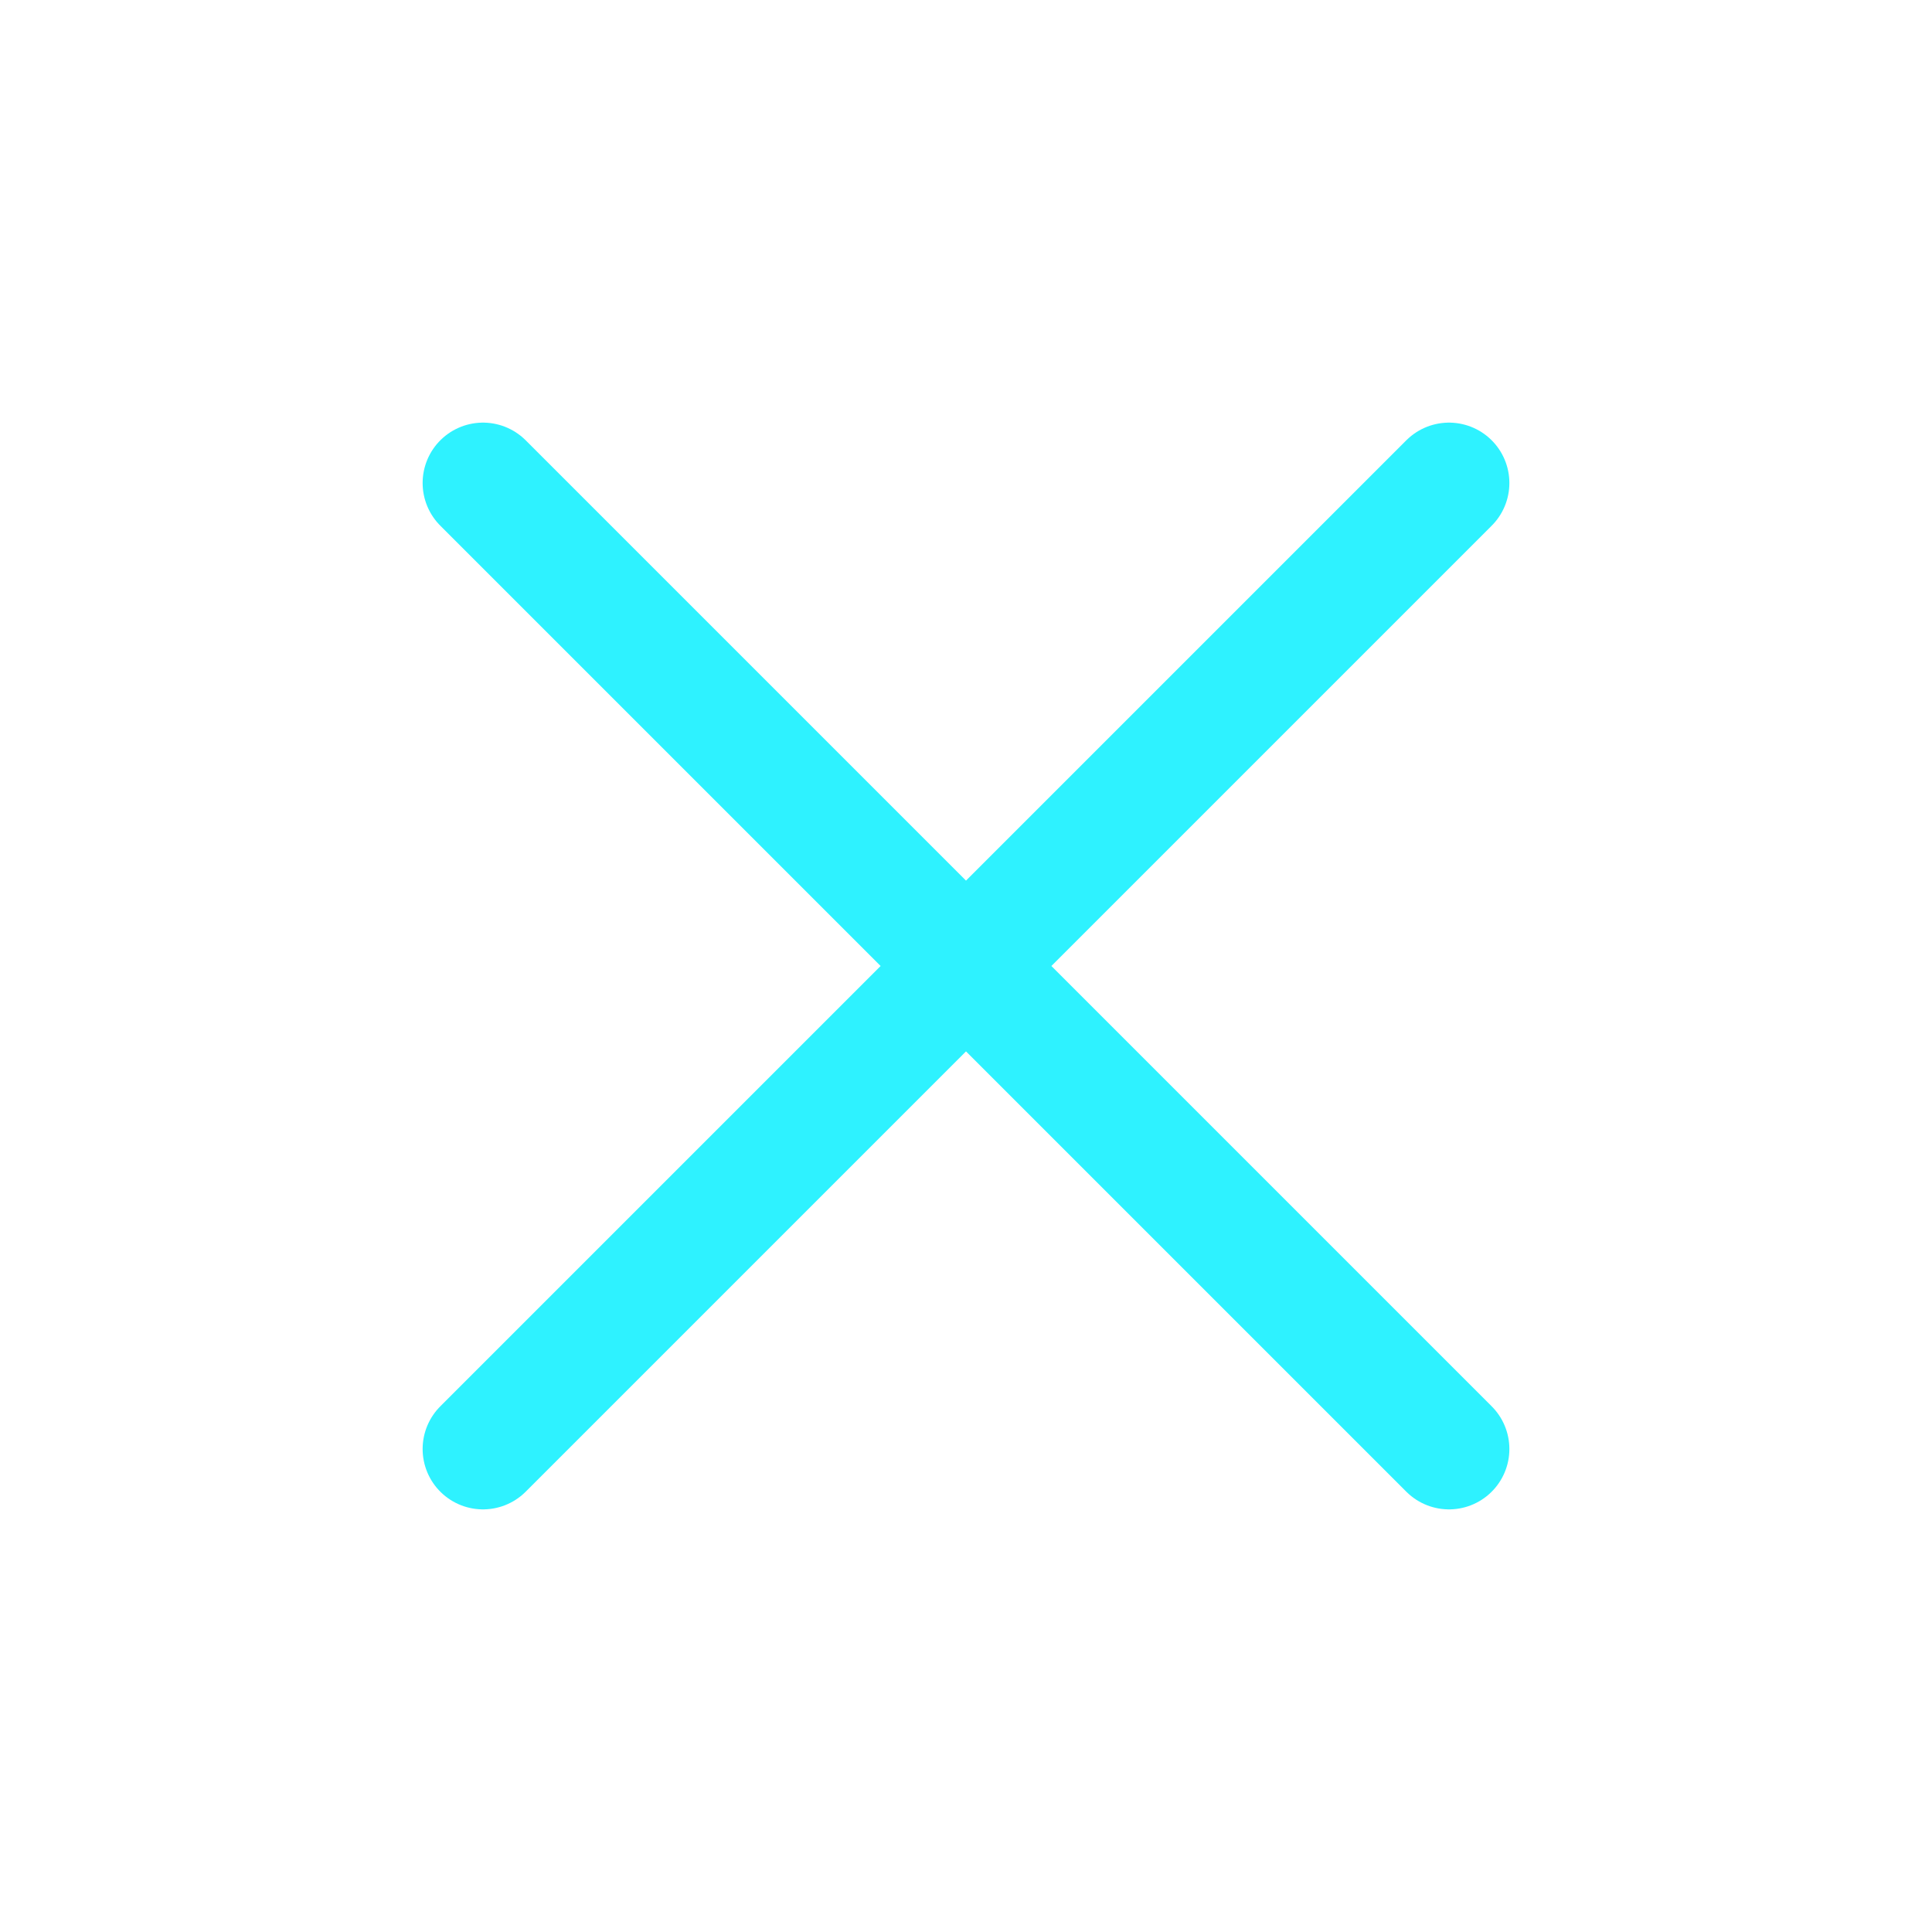
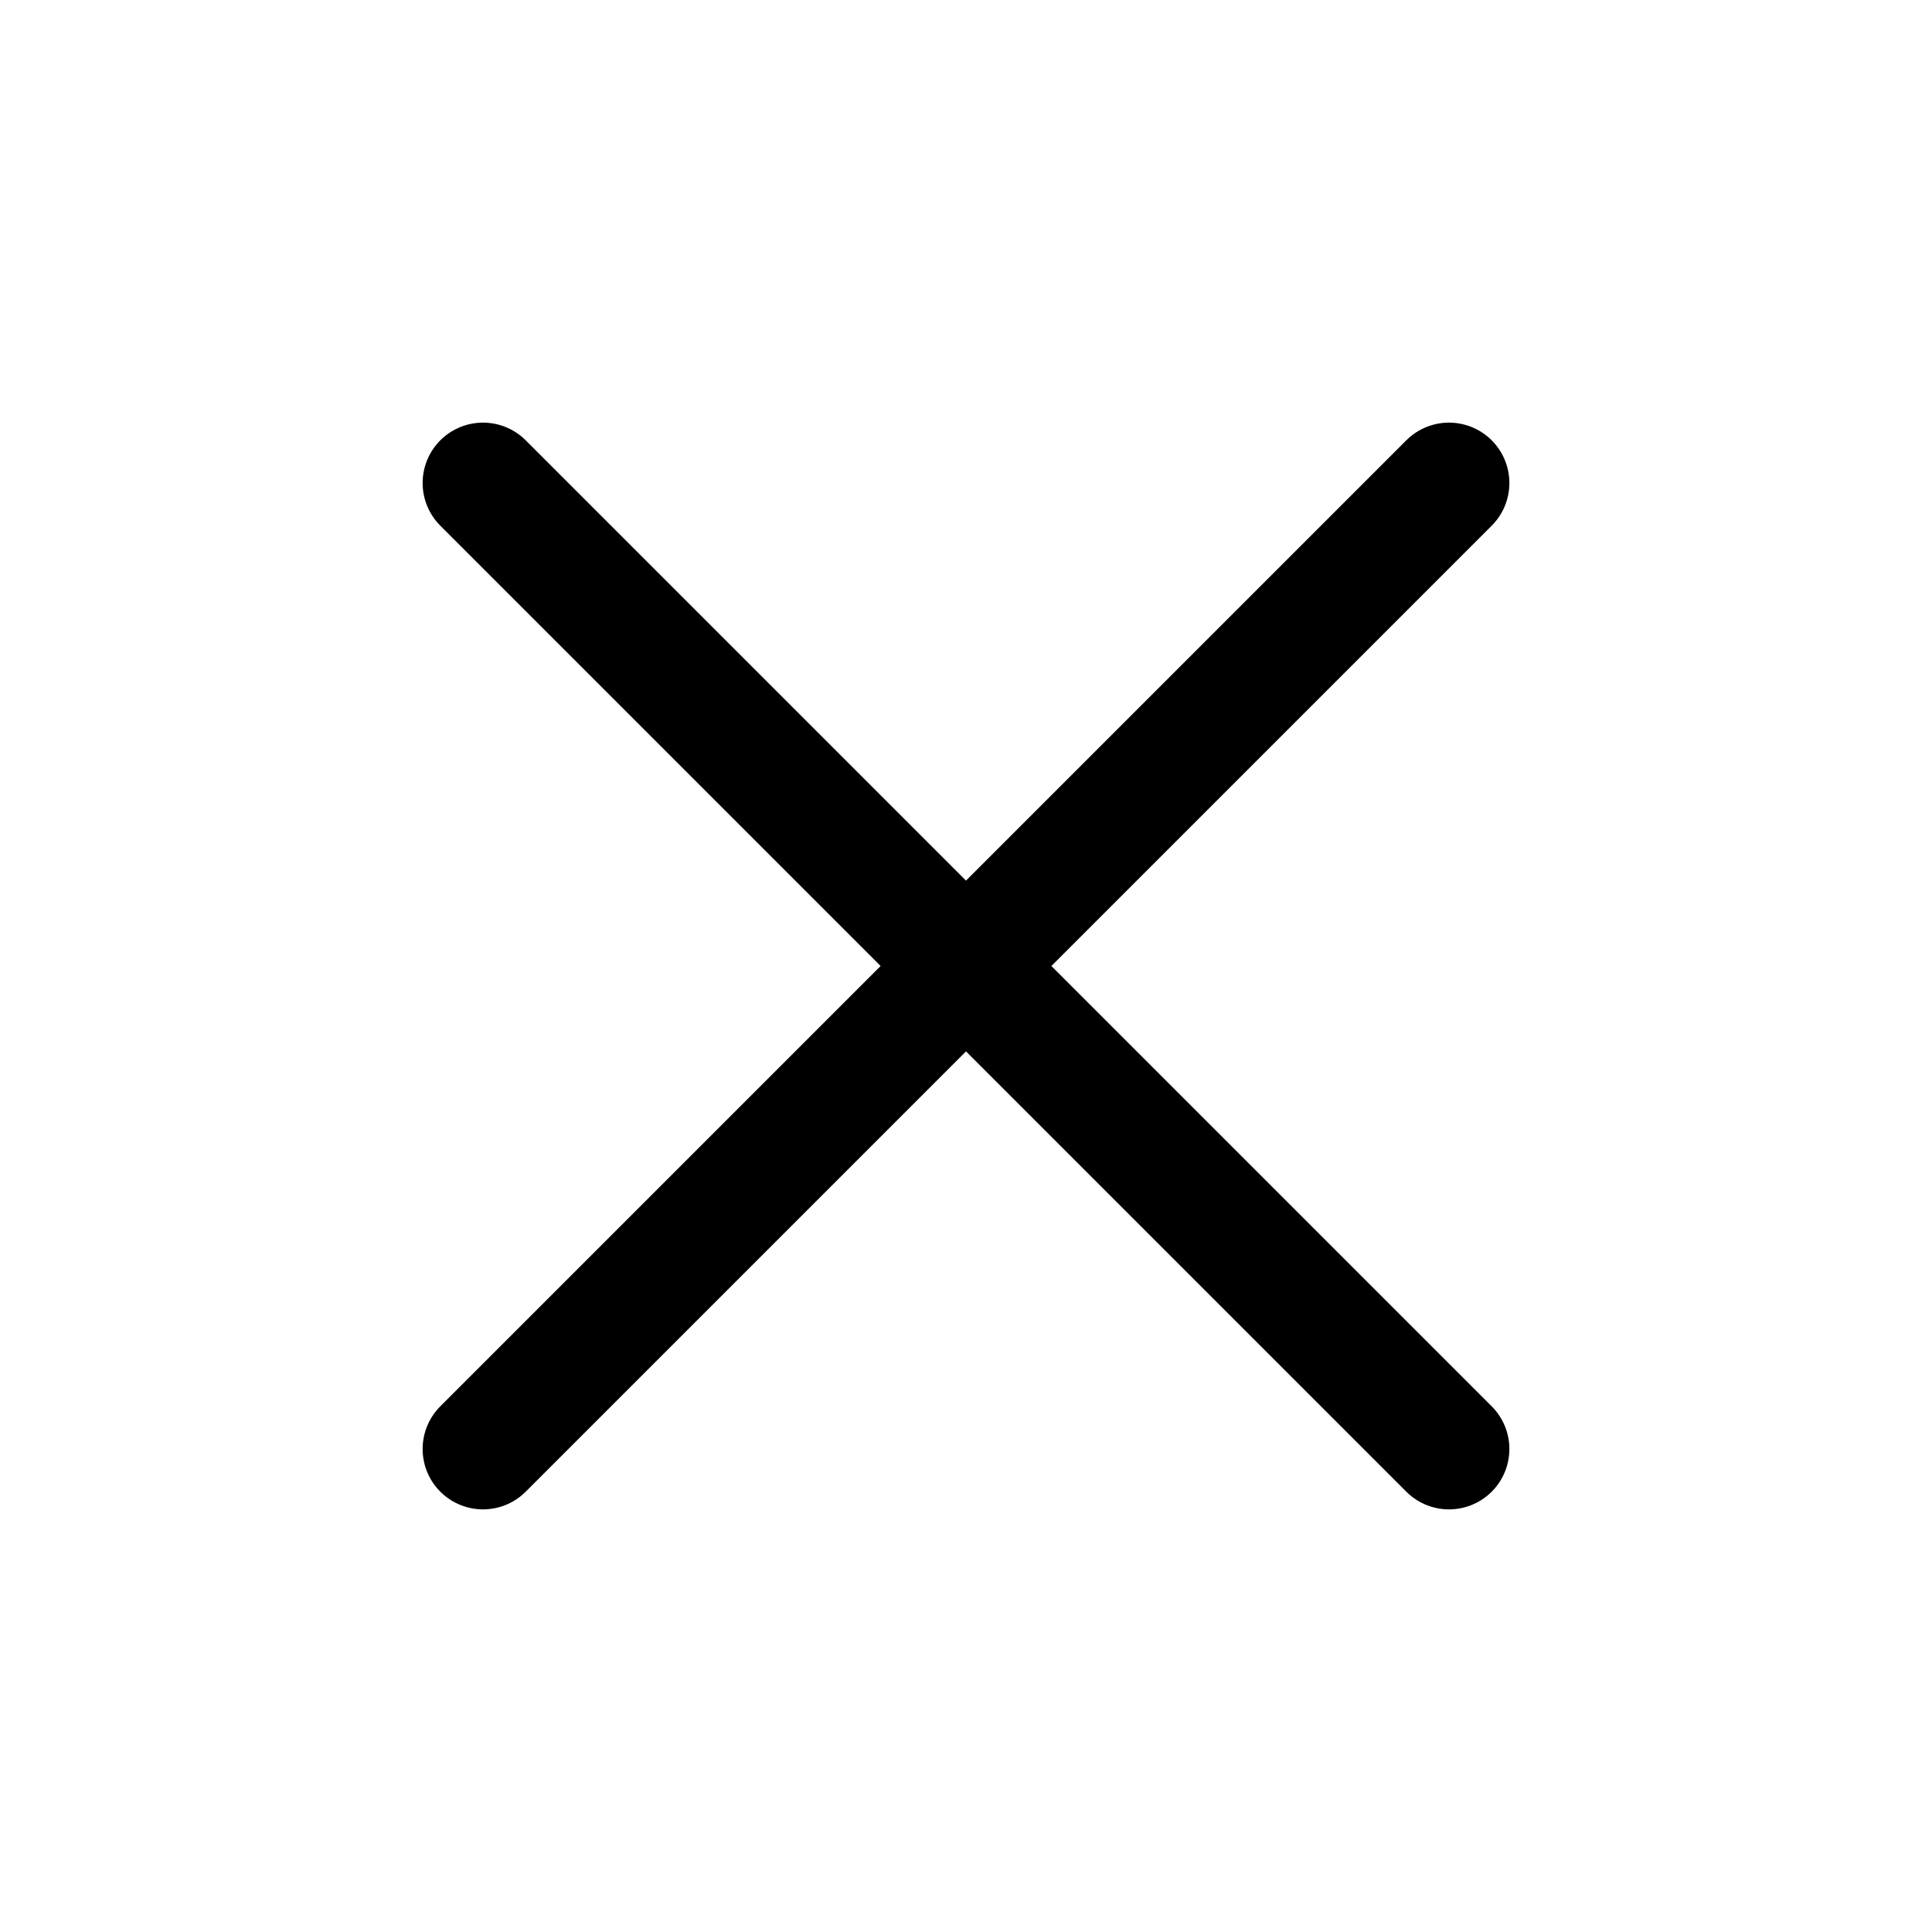
- <svg xmlns="http://www.w3.org/2000/svg" fill="none" viewBox="0 0 24 24" stroke-width="1.5" stroke="#2EF2FF" class="size-6">
+ <svg xmlns="http://www.w3.org/2000/svg" fill="none" viewBox="0 0 24 24" stroke-width="1.5" stroke="#000" class="size-6">
  <path stroke-linecap="round" stroke-linejoin="round" d="M6 18 18 6M6 6l12 12" />
</svg>
